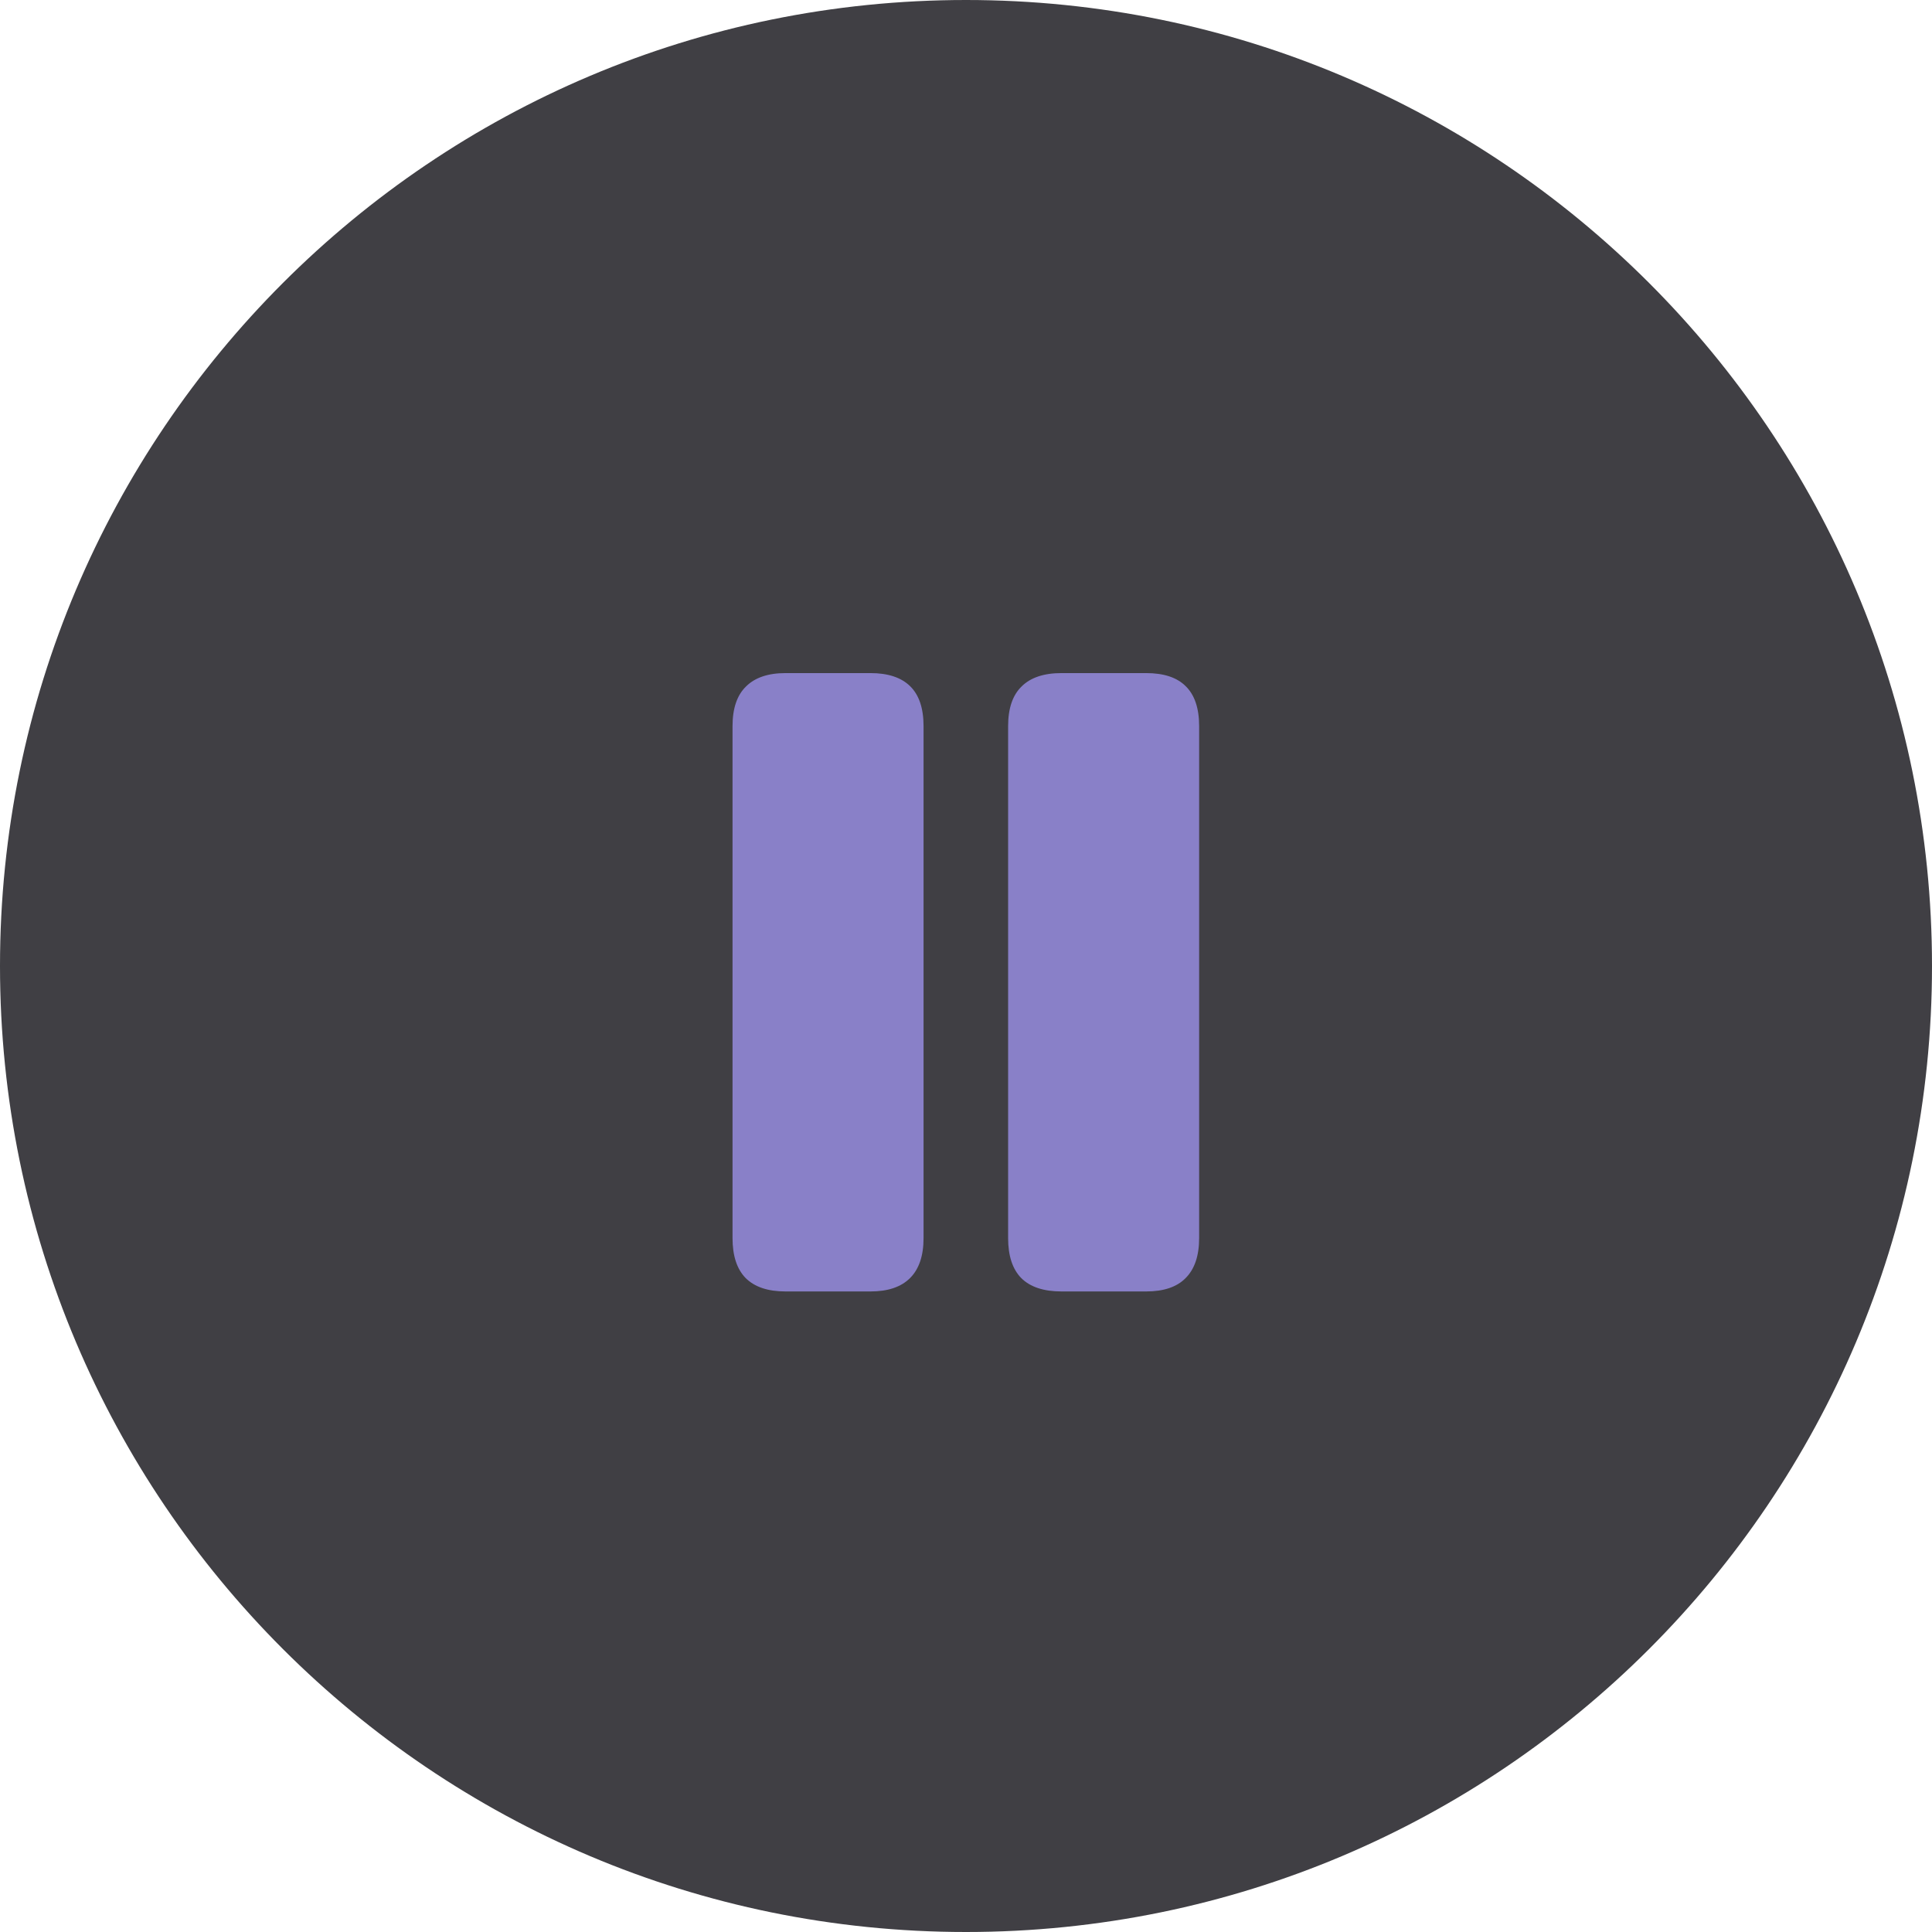
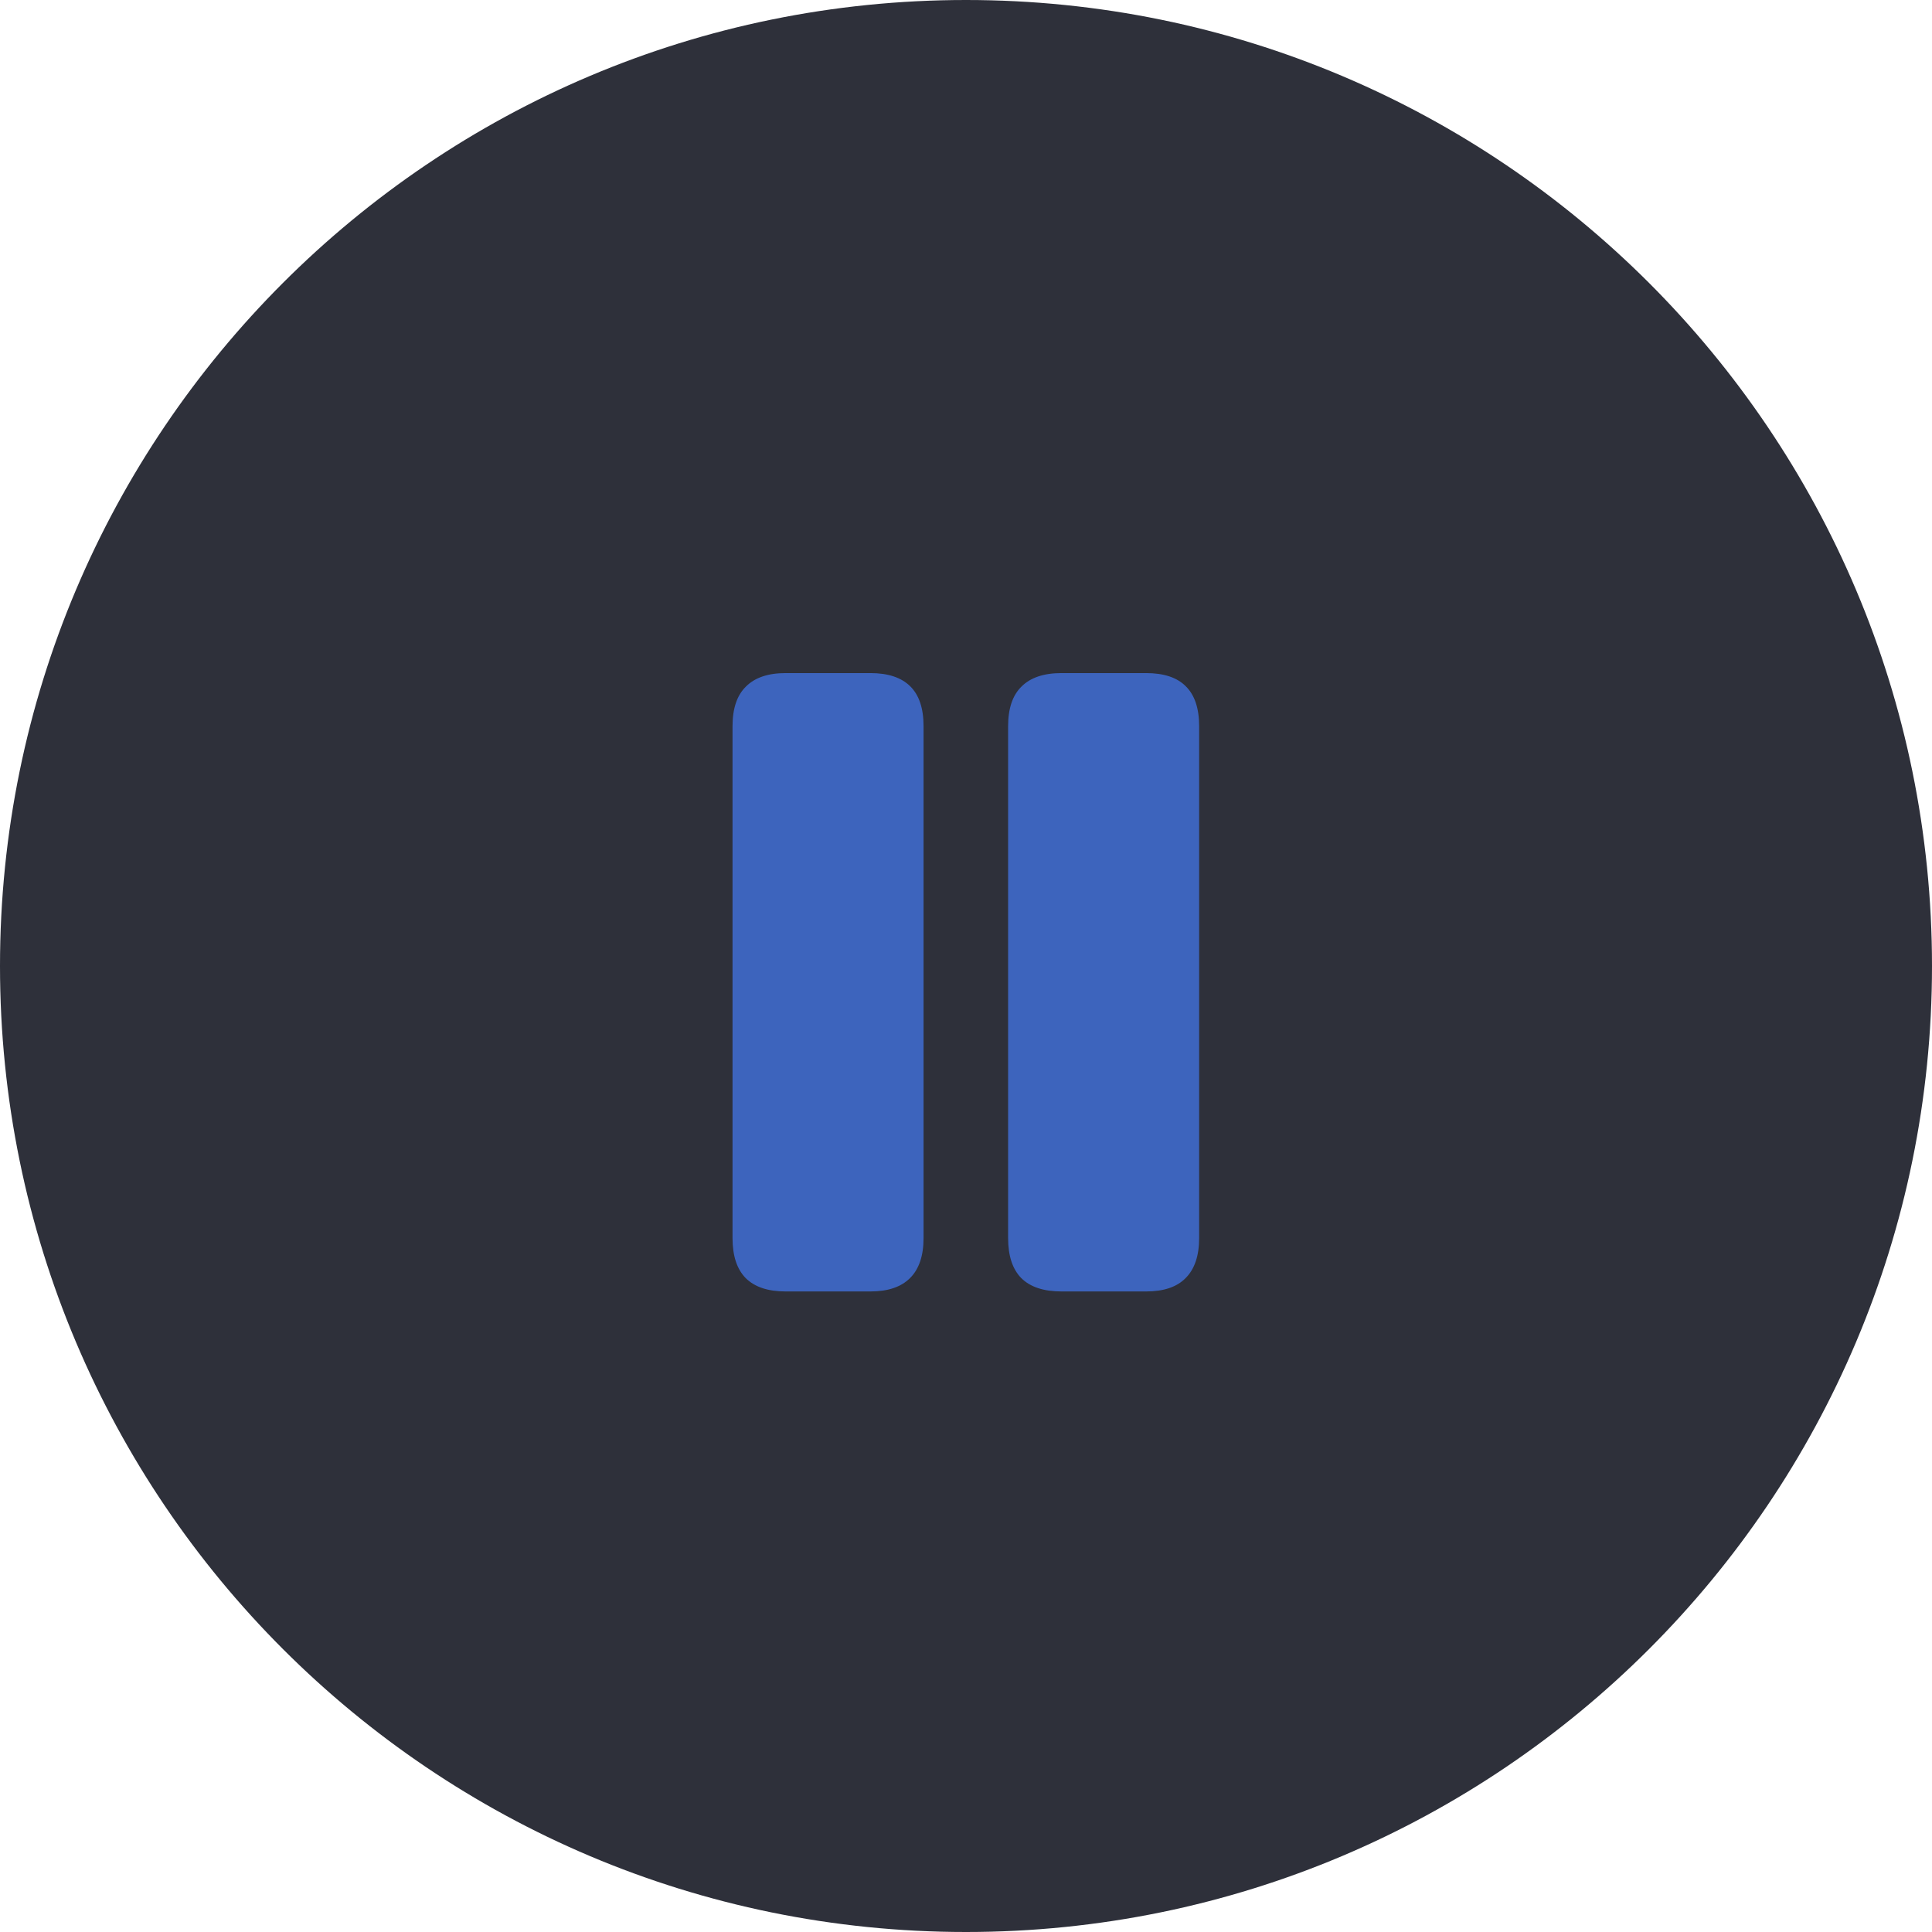
<svg xmlns="http://www.w3.org/2000/svg" width="64" height="64" viewBox="0 0 64 64" fill="none">
-   <rect width="64" height="64" rx="32" fill="#403F44" />
-   <path d="M26.023 42.781C25.438 42.781 24.996 42.633 24.699 42.336C24.41 42.039 24.266 41.598 24.266 41.012V24.055C24.266 23.469 24.414 23.031 24.711 22.742C25.008 22.445 25.445 22.297 26.023 22.297H28.836C29.414 22.297 29.852 22.441 30.148 22.73C30.445 23.02 30.594 23.461 30.594 24.055V41.012C30.594 41.598 30.445 42.039 30.148 42.336C29.852 42.633 29.414 42.781 28.836 42.781H26.023ZM35.164 42.781C34.57 42.781 34.125 42.633 33.828 42.336C33.539 42.039 33.395 41.598 33.395 41.012V24.055C33.395 23.469 33.543 23.031 33.84 22.742C34.137 22.445 34.578 22.297 35.164 22.297H37.965C38.551 22.297 38.988 22.441 39.277 22.73C39.574 23.02 39.723 23.461 39.723 24.055V41.012C39.723 41.598 39.574 42.039 39.277 42.336C38.988 42.633 38.551 42.781 37.965 42.781H35.164Z" fill="#8980C8" />
+   <rect width="64" height="64" rx="32" fill="#2E303A" />
+   <path d="M26.023 42.781C25.438 42.781 24.996 42.633 24.699 42.336C24.41 42.039 24.266 41.598 24.266 41.012V24.055C24.266 23.469 24.414 23.031 24.711 22.742C25.008 22.445 25.445 22.297 26.023 22.297H28.836C29.414 22.297 29.852 22.441 30.148 22.73C30.445 23.02 30.594 23.461 30.594 24.055V41.012C30.594 41.598 30.445 42.039 30.148 42.336C29.852 42.633 29.414 42.781 28.836 42.781H26.023ZM35.164 42.781C34.57 42.781 34.125 42.633 33.828 42.336C33.539 42.039 33.395 41.598 33.395 41.012V24.055C33.395 23.469 33.543 23.031 33.84 22.742C34.137 22.445 34.578 22.297 35.164 22.297H37.965C38.551 22.297 38.988 22.441 39.277 22.73C39.574 23.02 39.723 23.461 39.723 24.055V41.012C39.723 41.598 39.574 42.039 39.277 42.336C38.988 42.633 38.551 42.781 37.965 42.781H35.164Z" fill="#3D64BD" />
</svg>
